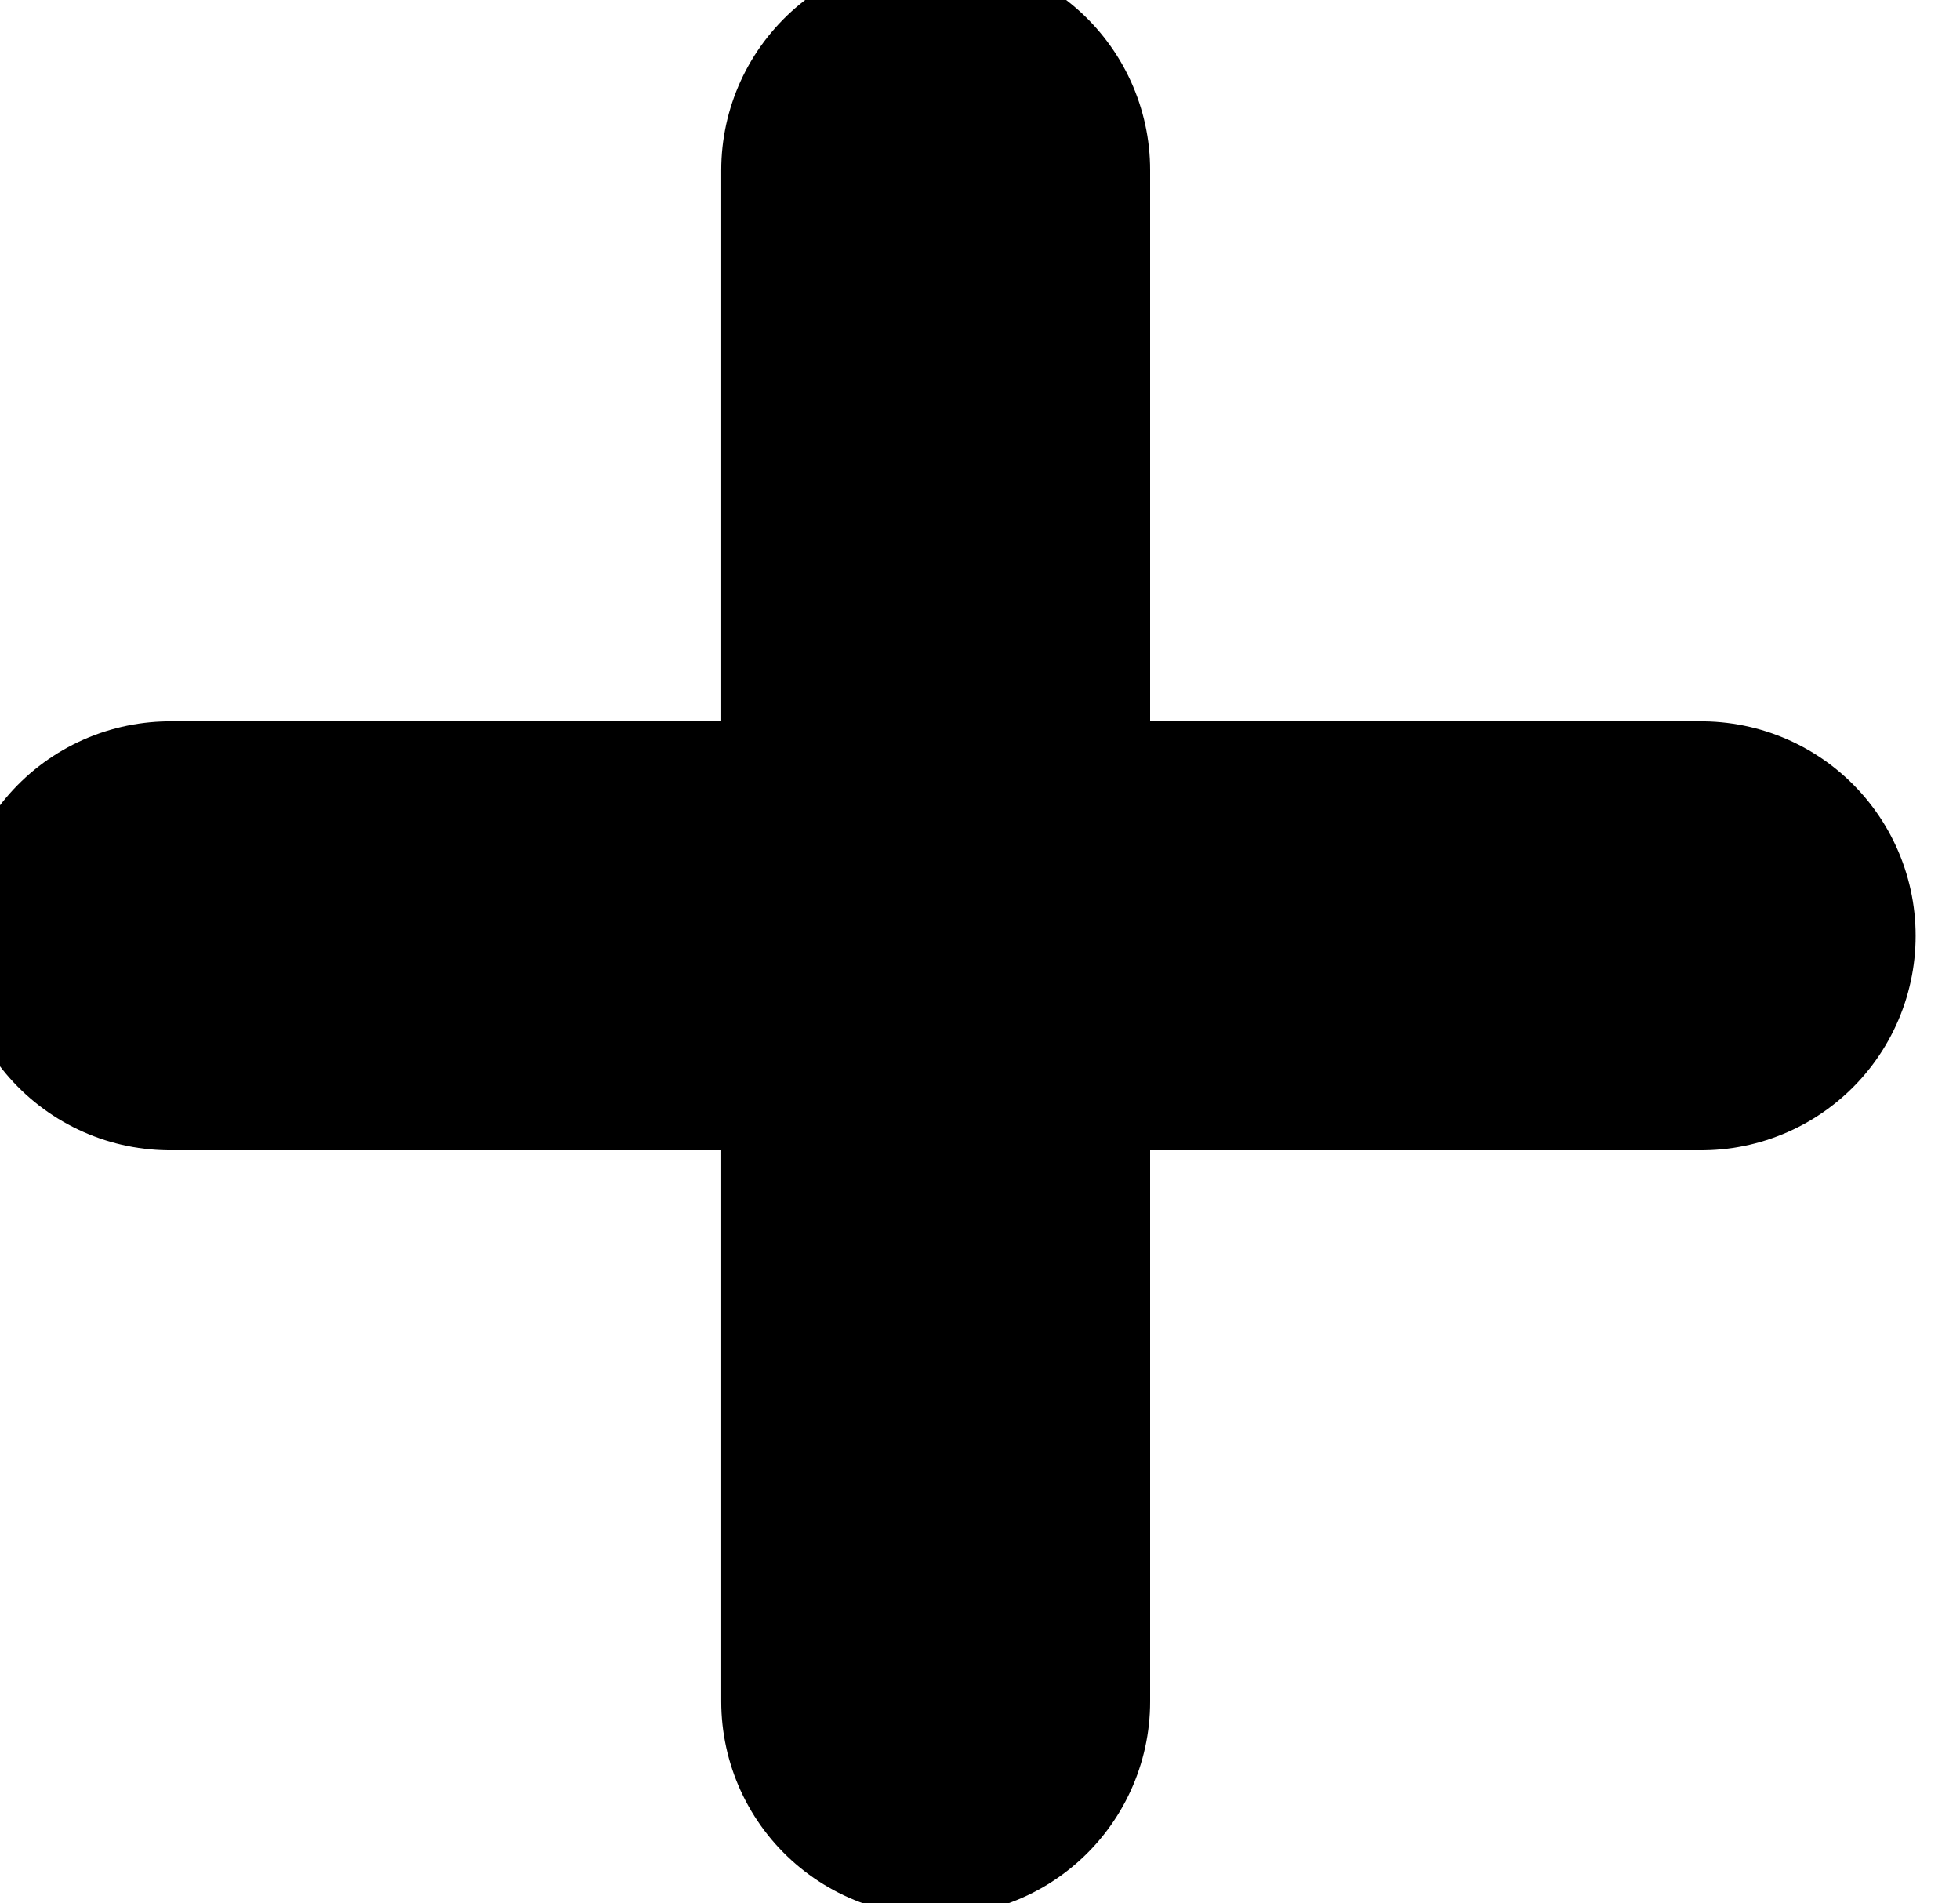
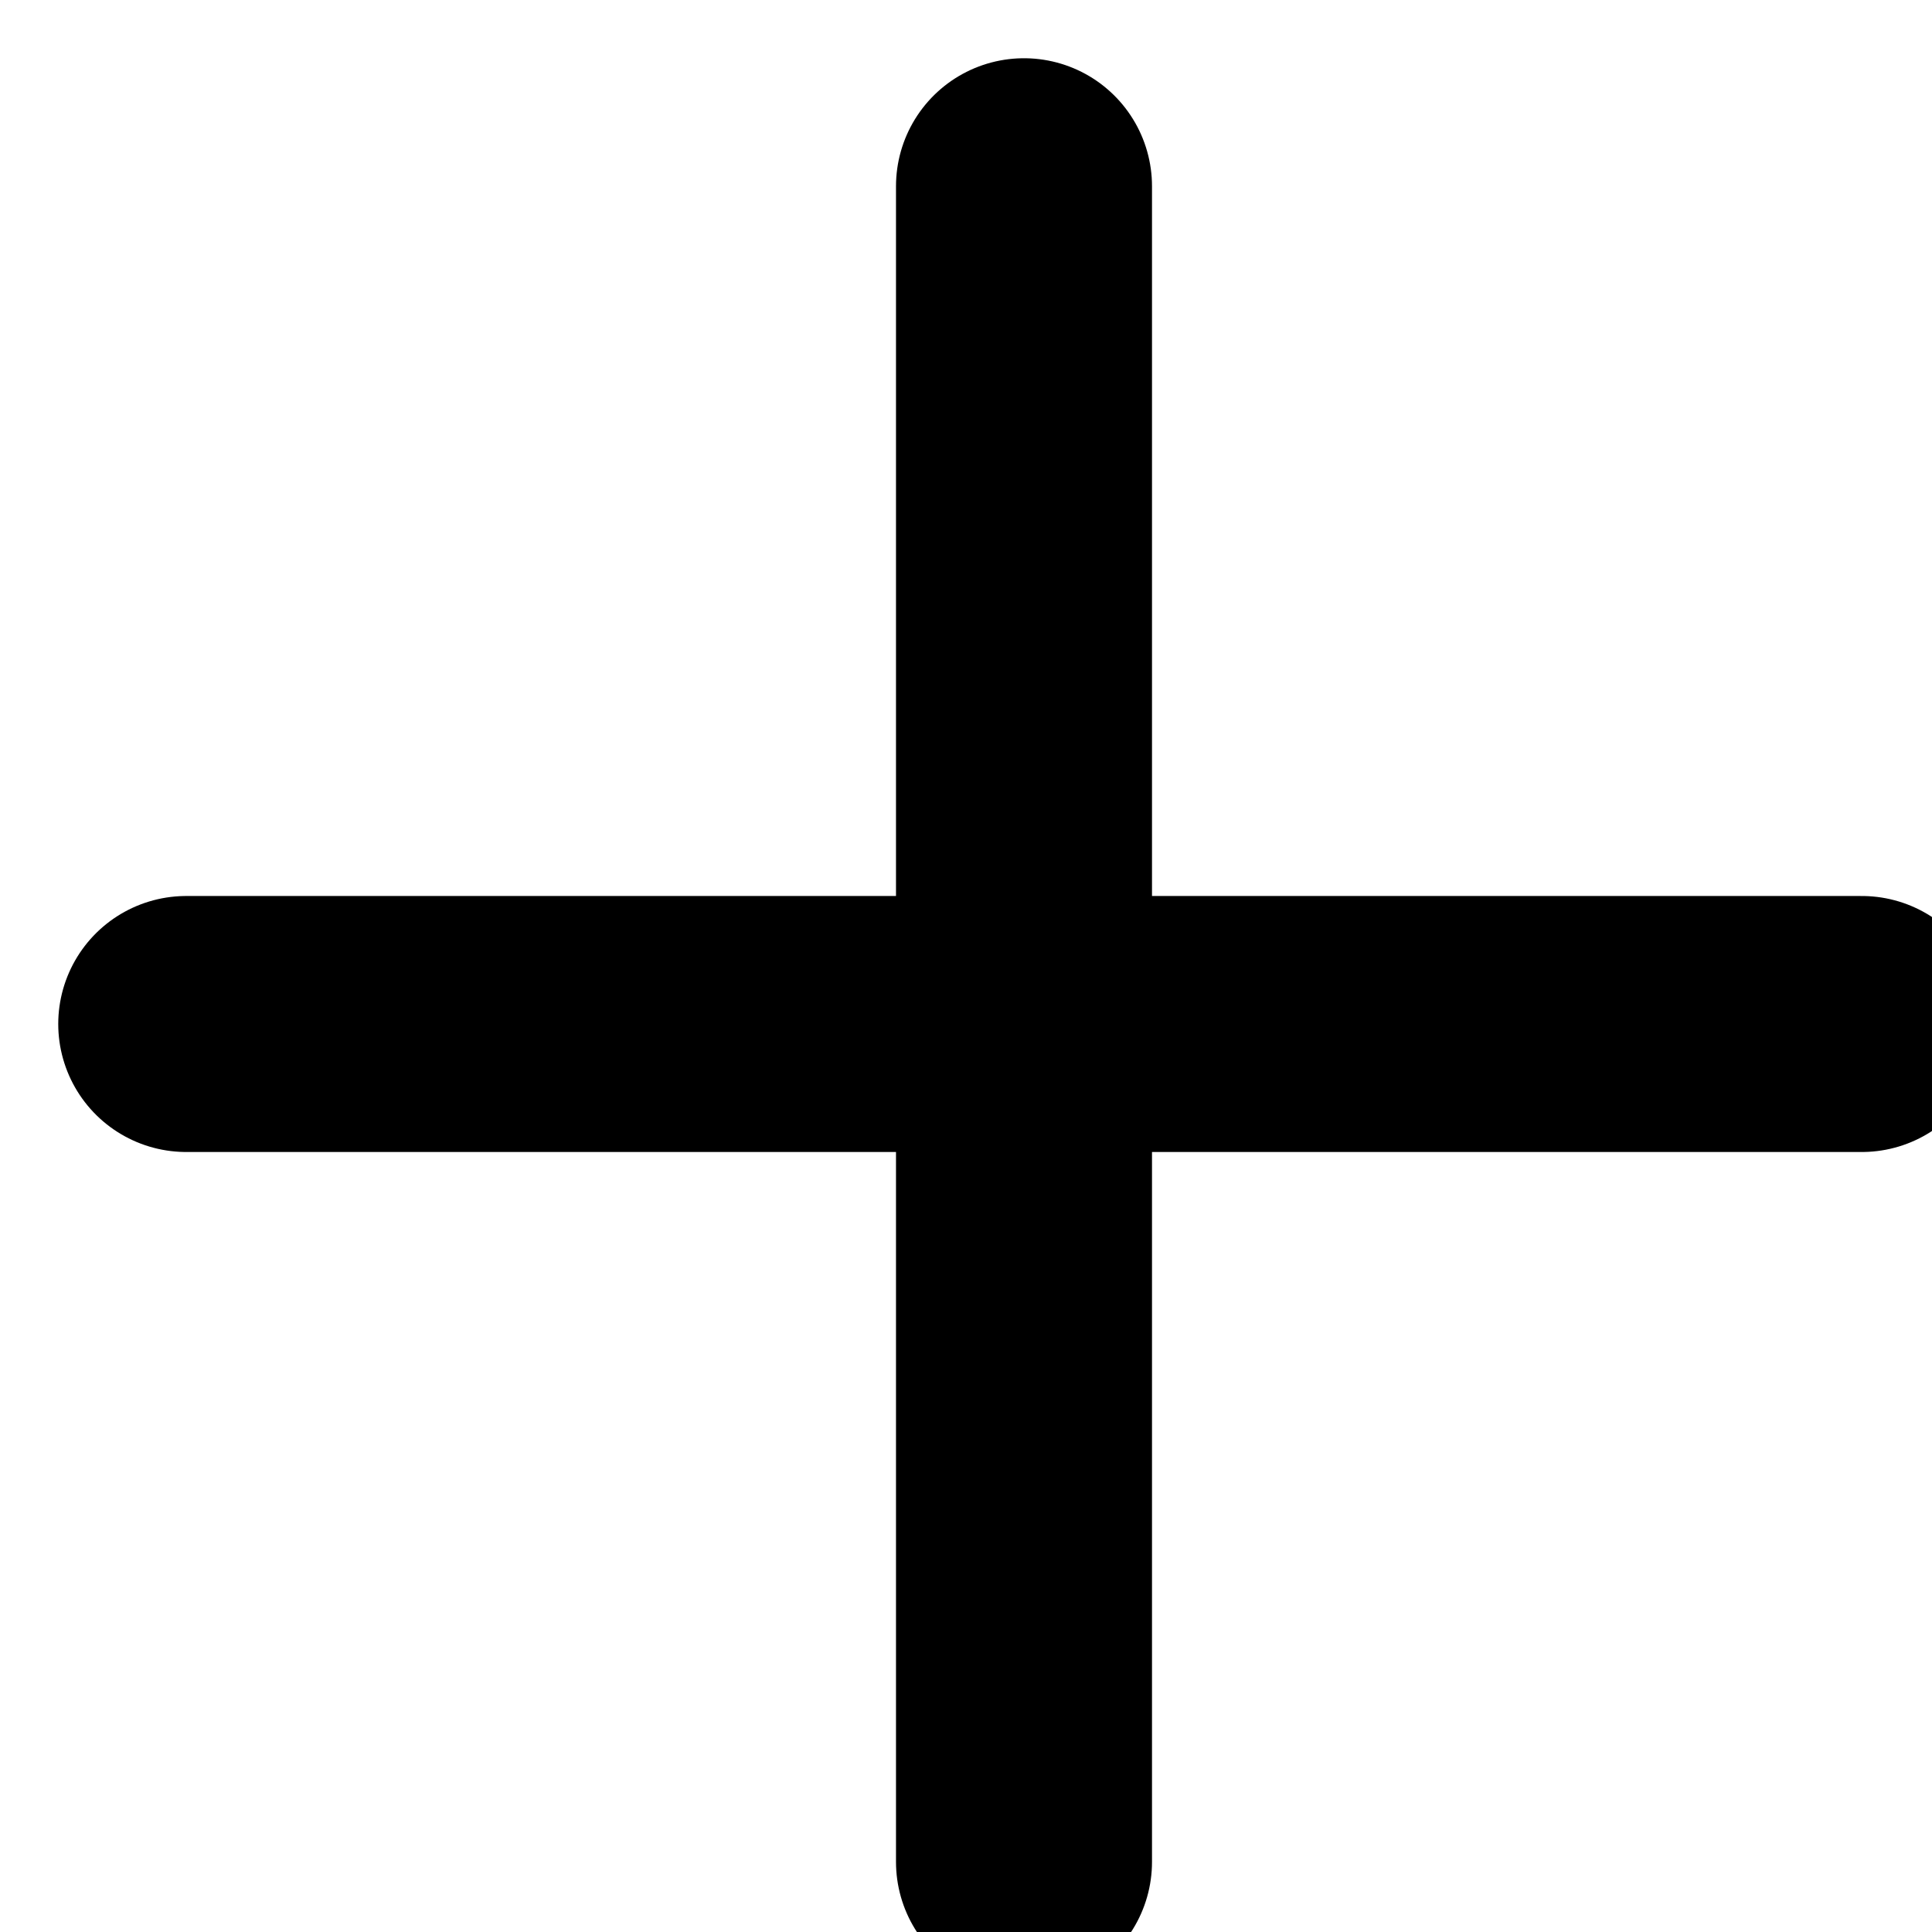
<svg xmlns="http://www.w3.org/2000/svg" fill="none">
-   <path d="M8 1.455V14.546" stroke="currentColor" stroke-width="3.667" stroke-linecap="round" stroke-linejoin="round" />
-   <path d="M1.455 8L14.545 8" stroke="currentColor" stroke-width="3.667" stroke-linecap="round" stroke-linejoin="round" />
+   <path d="M8 1.455V14.546" stroke="currentColor" stroke-width="2" stroke-linecap="round" stroke-linejoin="round" />
+   <path d="M1.455 8L14.545 8" stroke="currentColor" stroke-width="2" stroke-linecap="round" stroke-linejoin="round" />
</svg>
